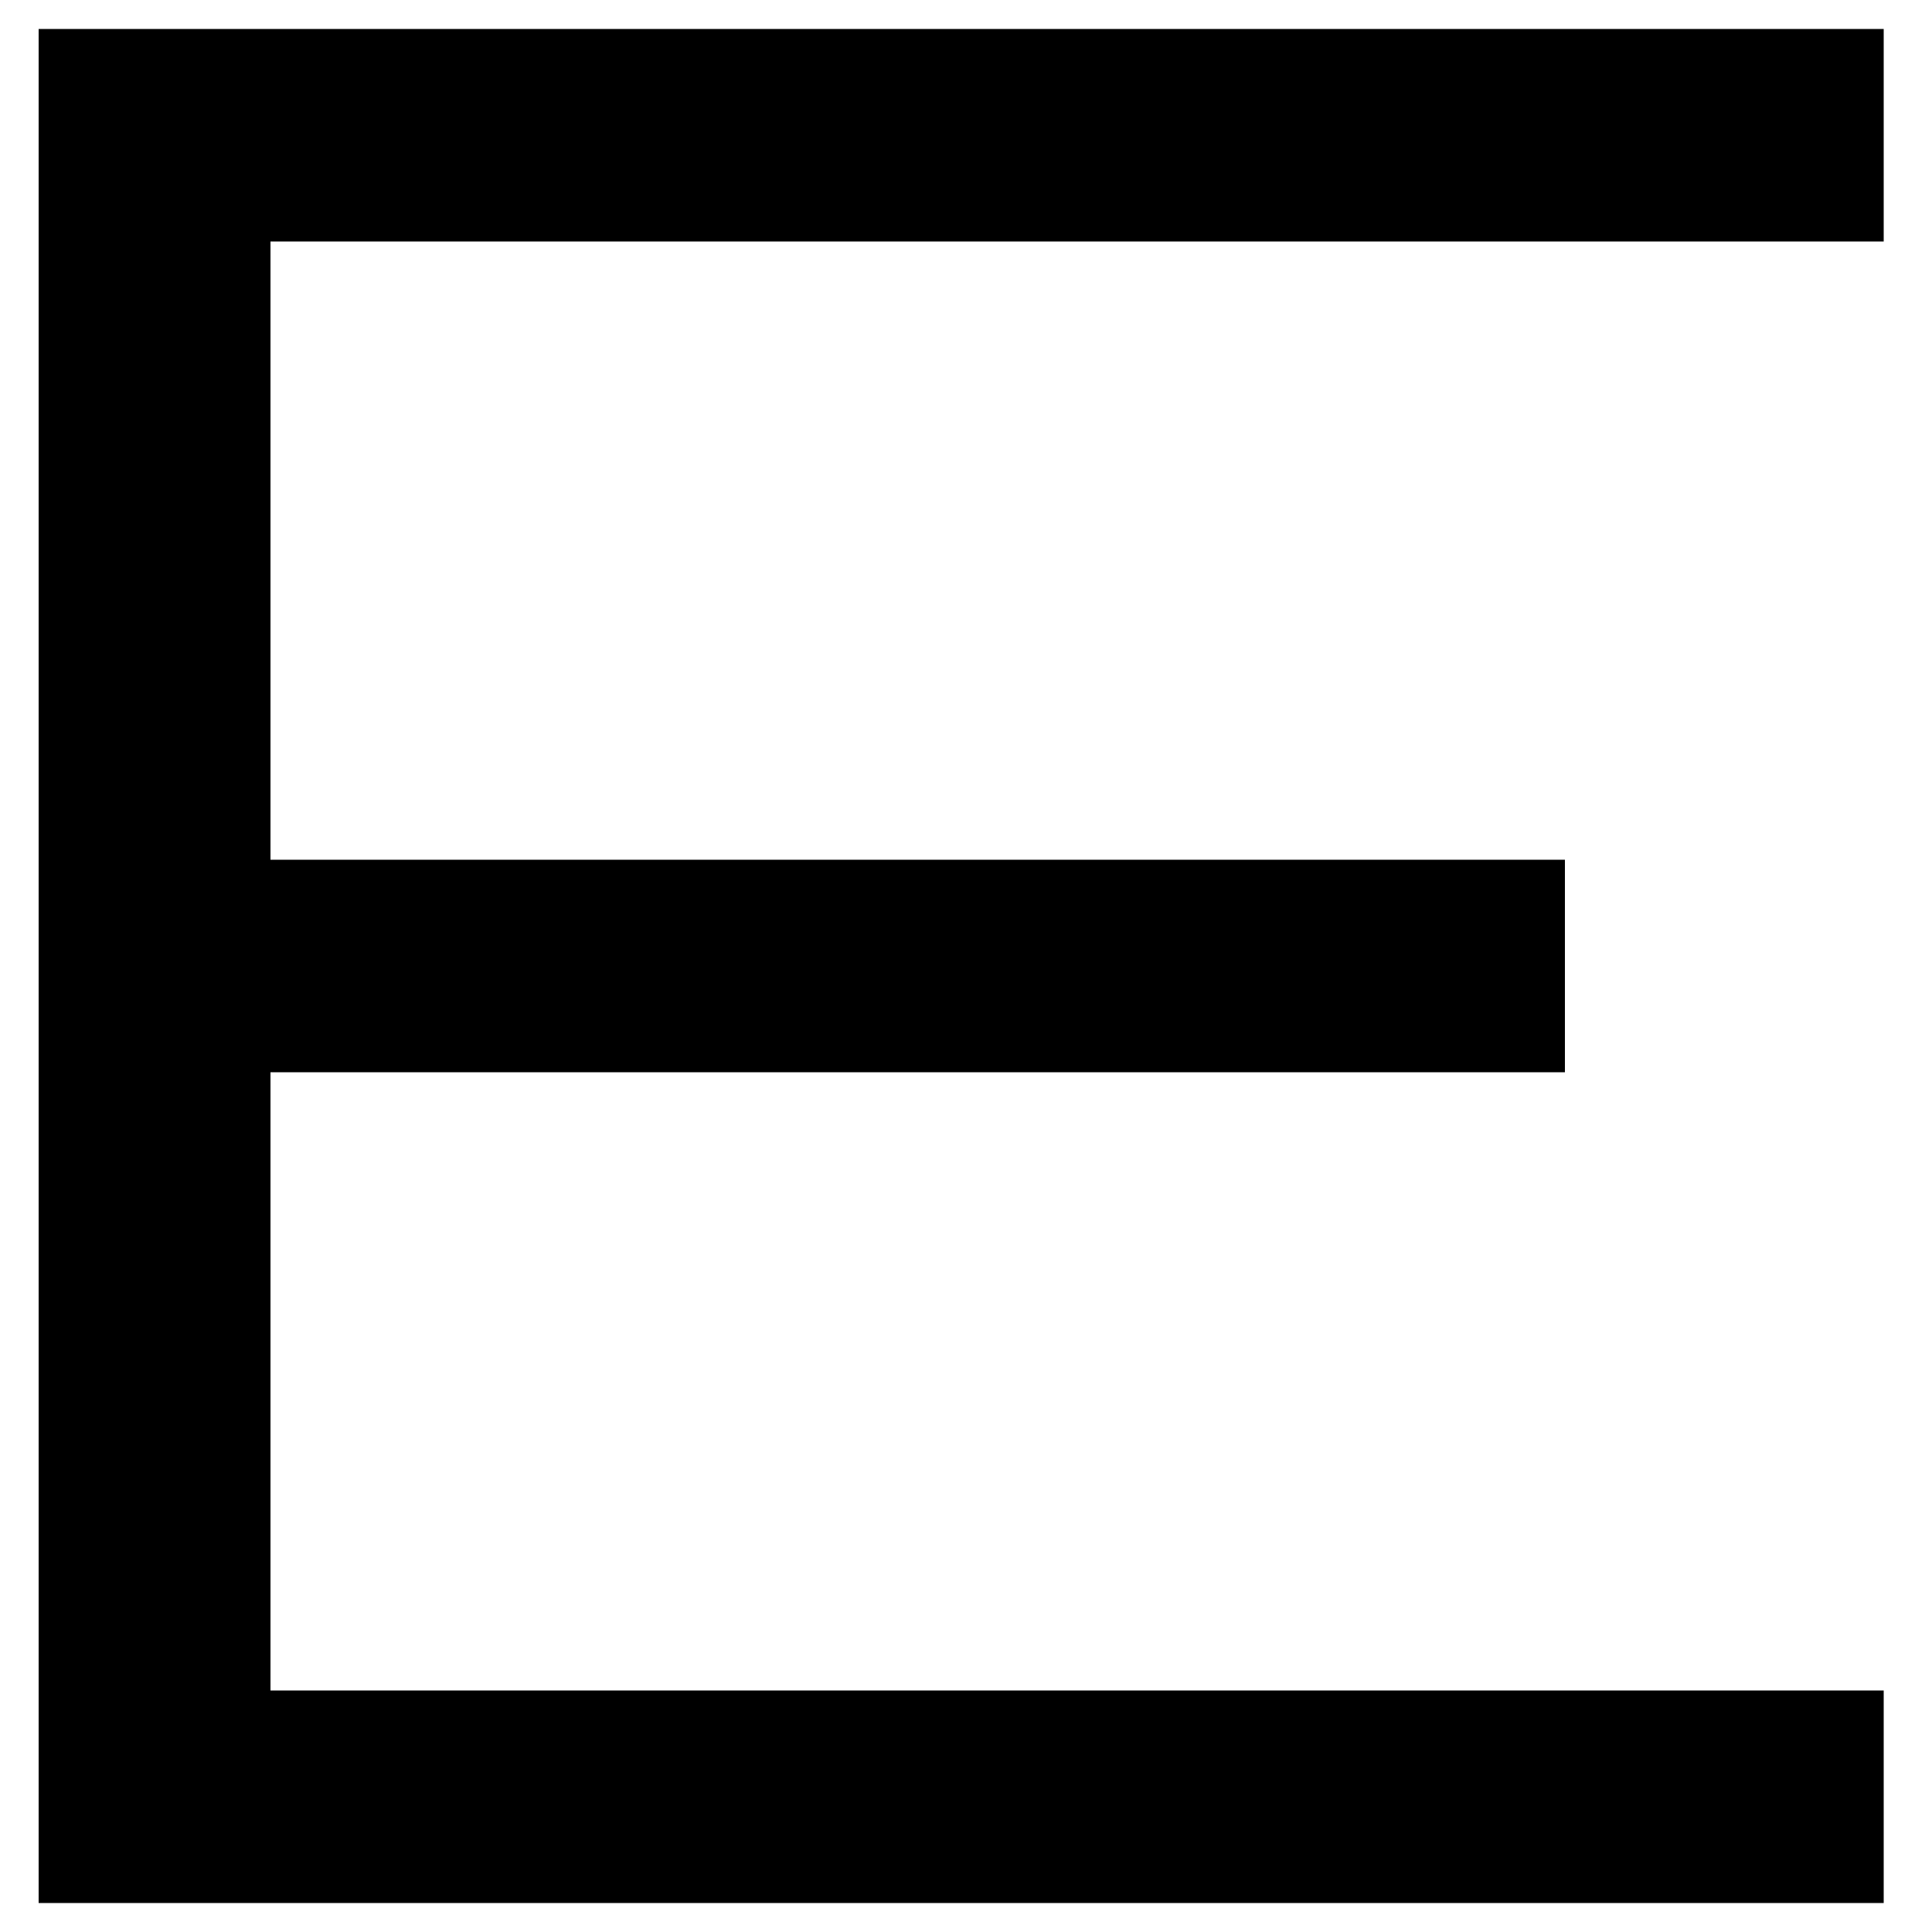
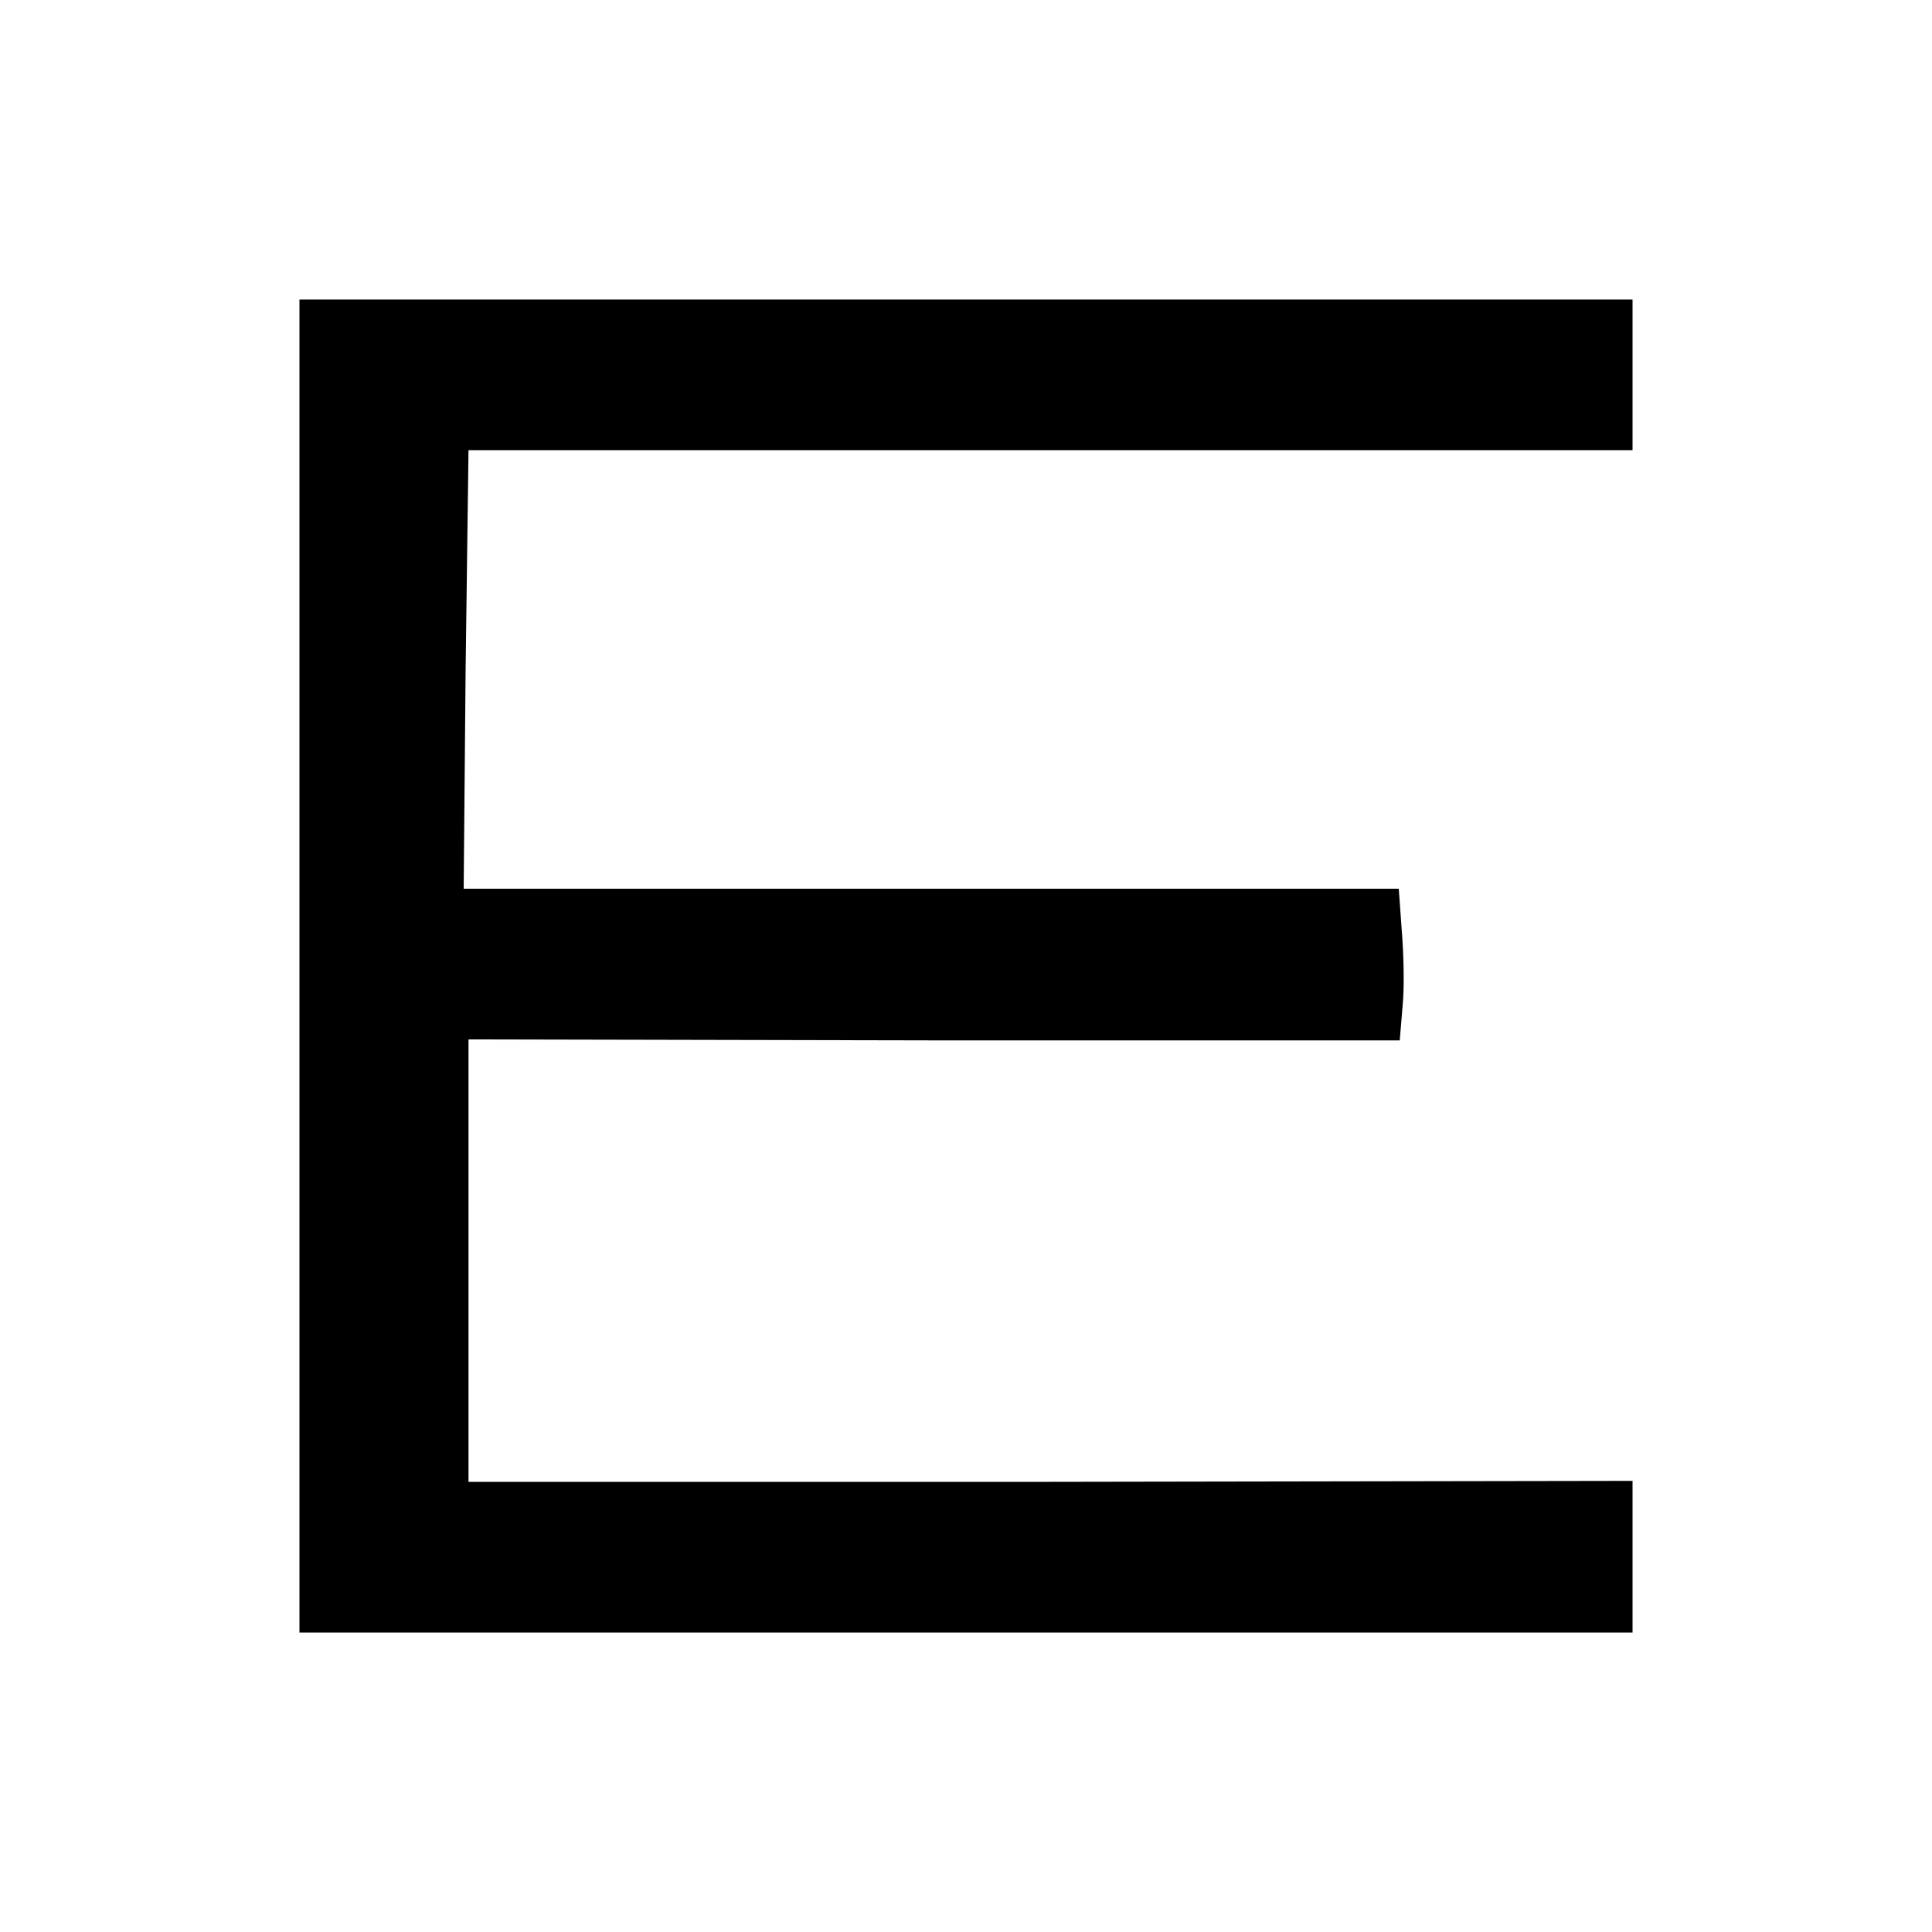
<svg xmlns="http://www.w3.org/2000/svg" version="1.0" width="200pt" height="200pt" viewBox="0 0 200 200" preserveAspectRatio="xMidYMid meet">
  <g transform="translate(0,200) scale(0.1,-0.1)" fill="#000000" stroke="none">
-     <path d="M40 1000 l0 -970 955 0 955 0 0 110 0 110 -835 0 -835 0 0 320 0 320 670 0 670 0 0 110 0 110 -670 0 -670 0 0 320 0 320 835 0 835 0 0 110 0 110 -955 0 -955 0 0 -970z" />
+     <path d="M310 1000 l0 -690 690 0 690 0 0 78 0 79 -602 -1 -603 0 0 229 0 229 482 -1 482 0 3 36 c2 20 1 55 -1 79 l-3 42 -484 0 -484 0 2 227 3 227 602 0 603 0 0 78 0 78 -690 0 -690 0 0 -690z" />
  </g>
</svg>
